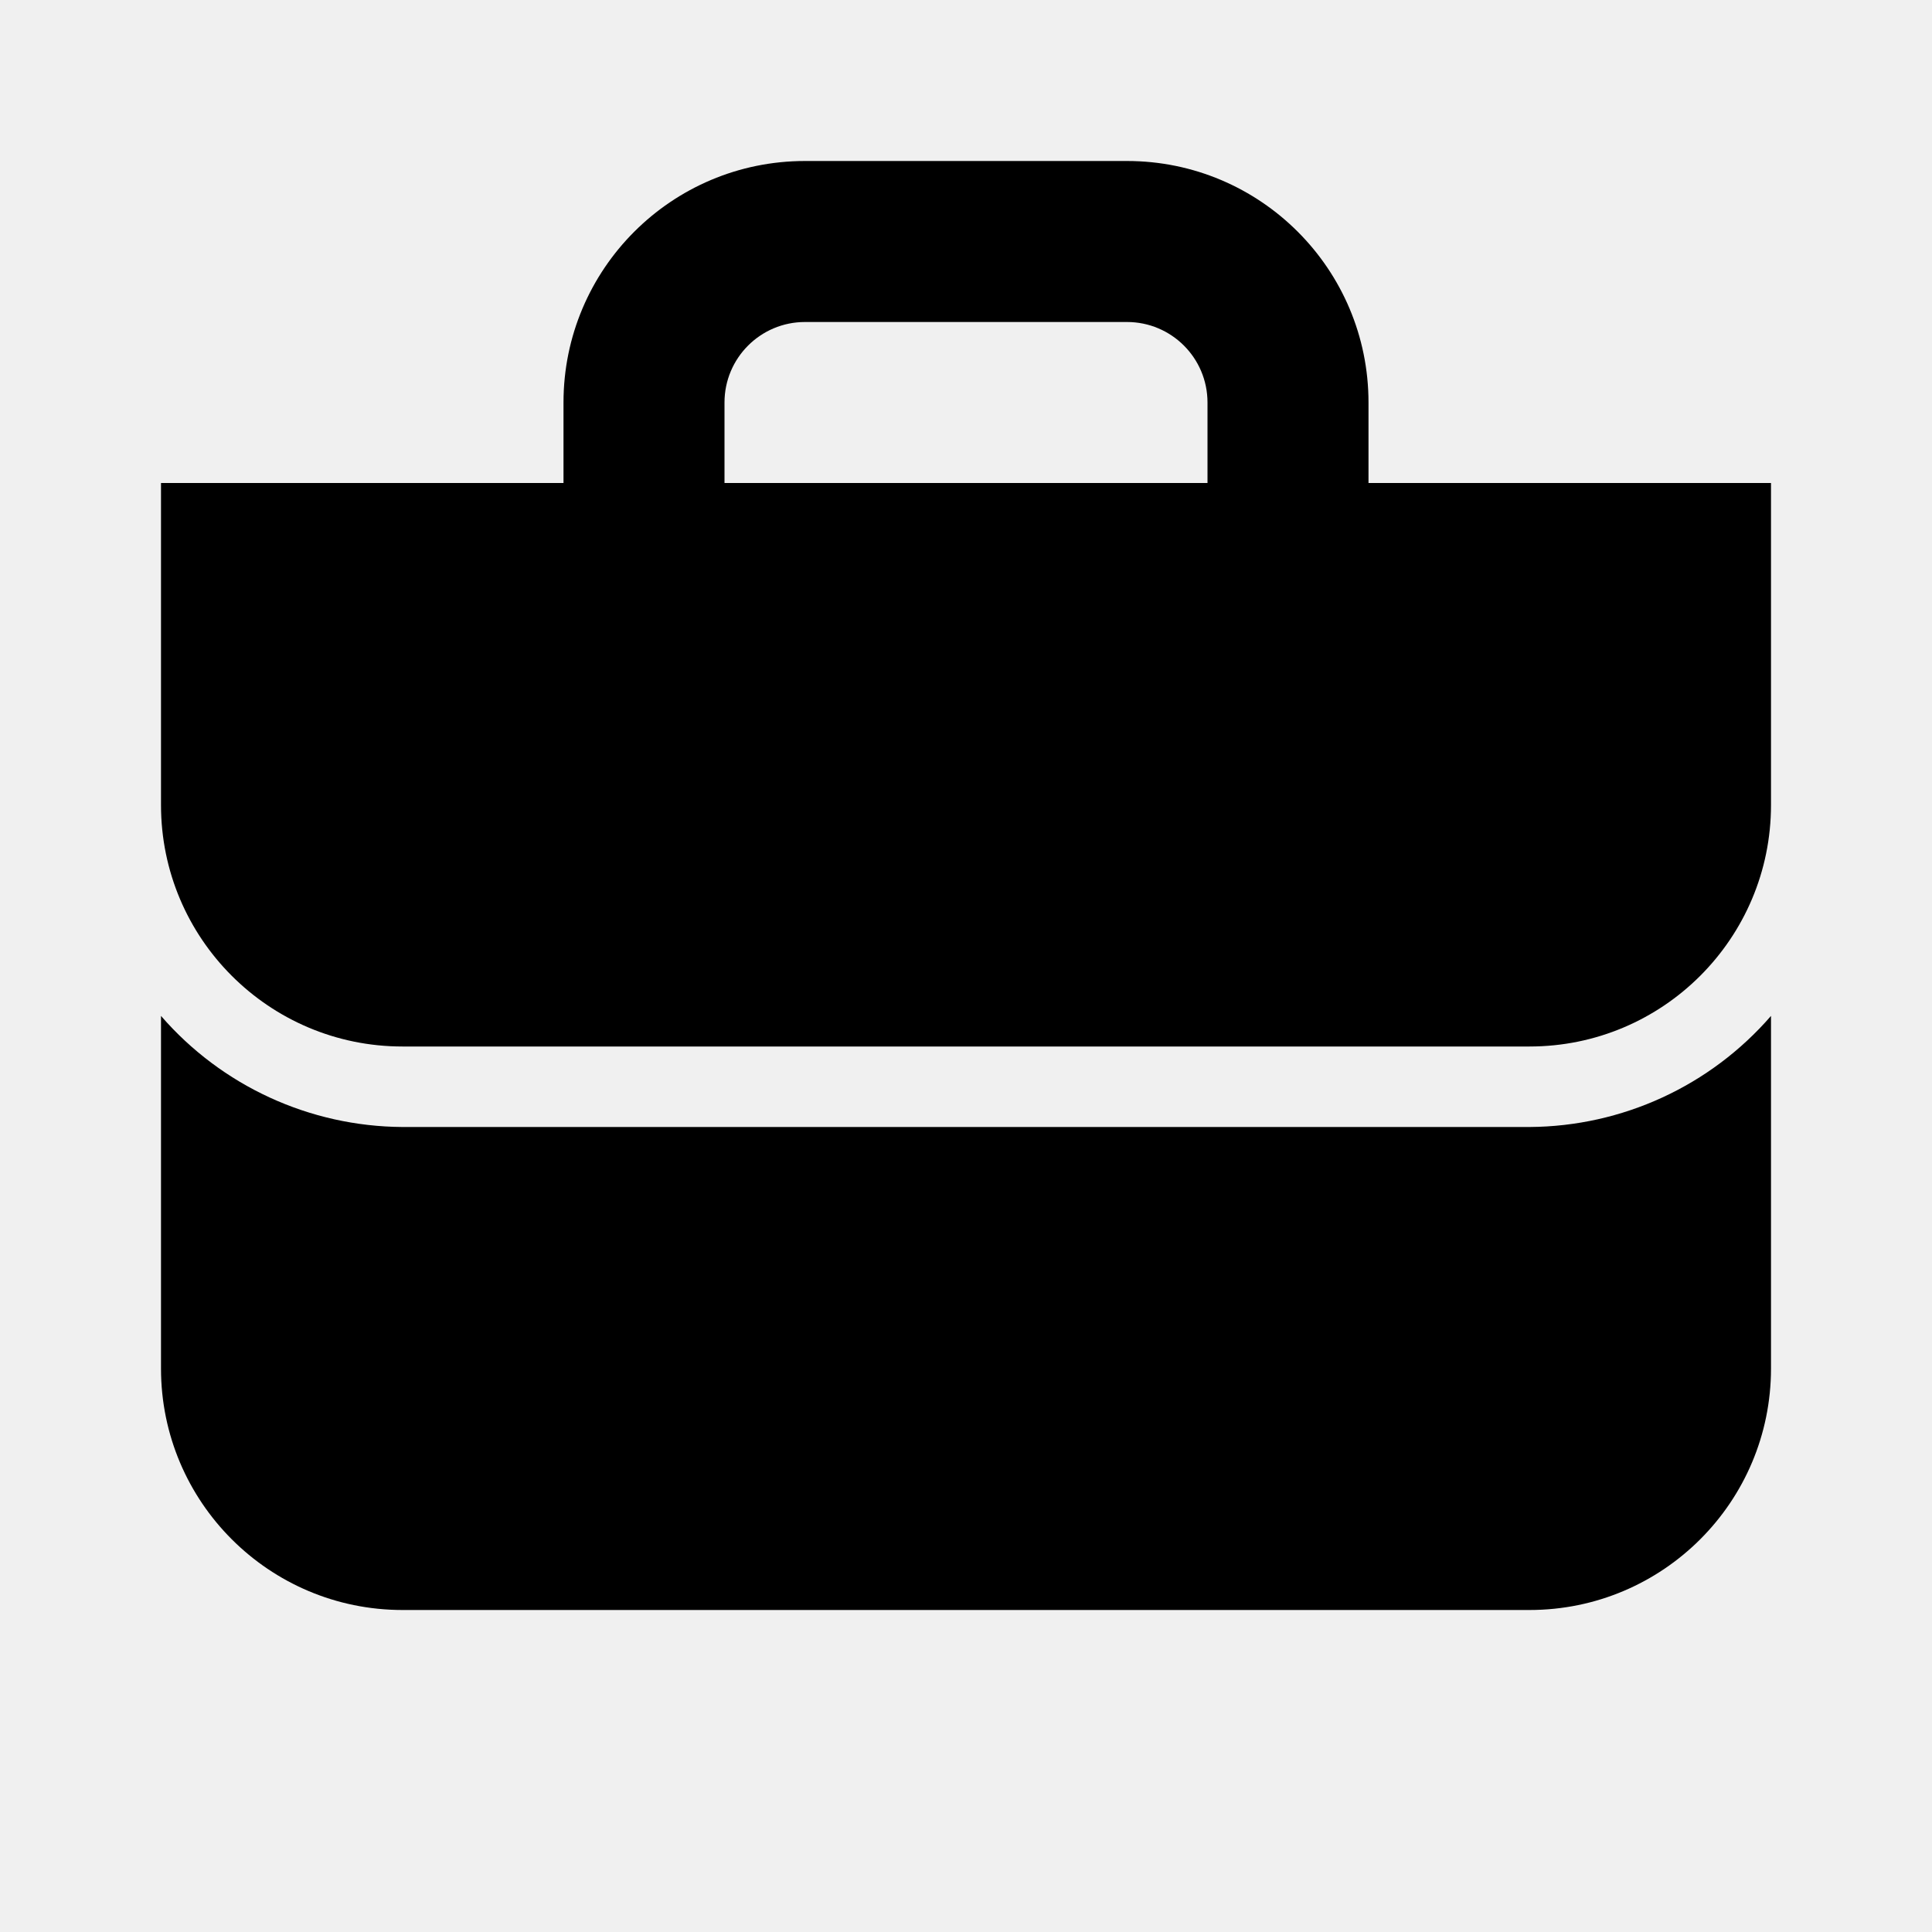
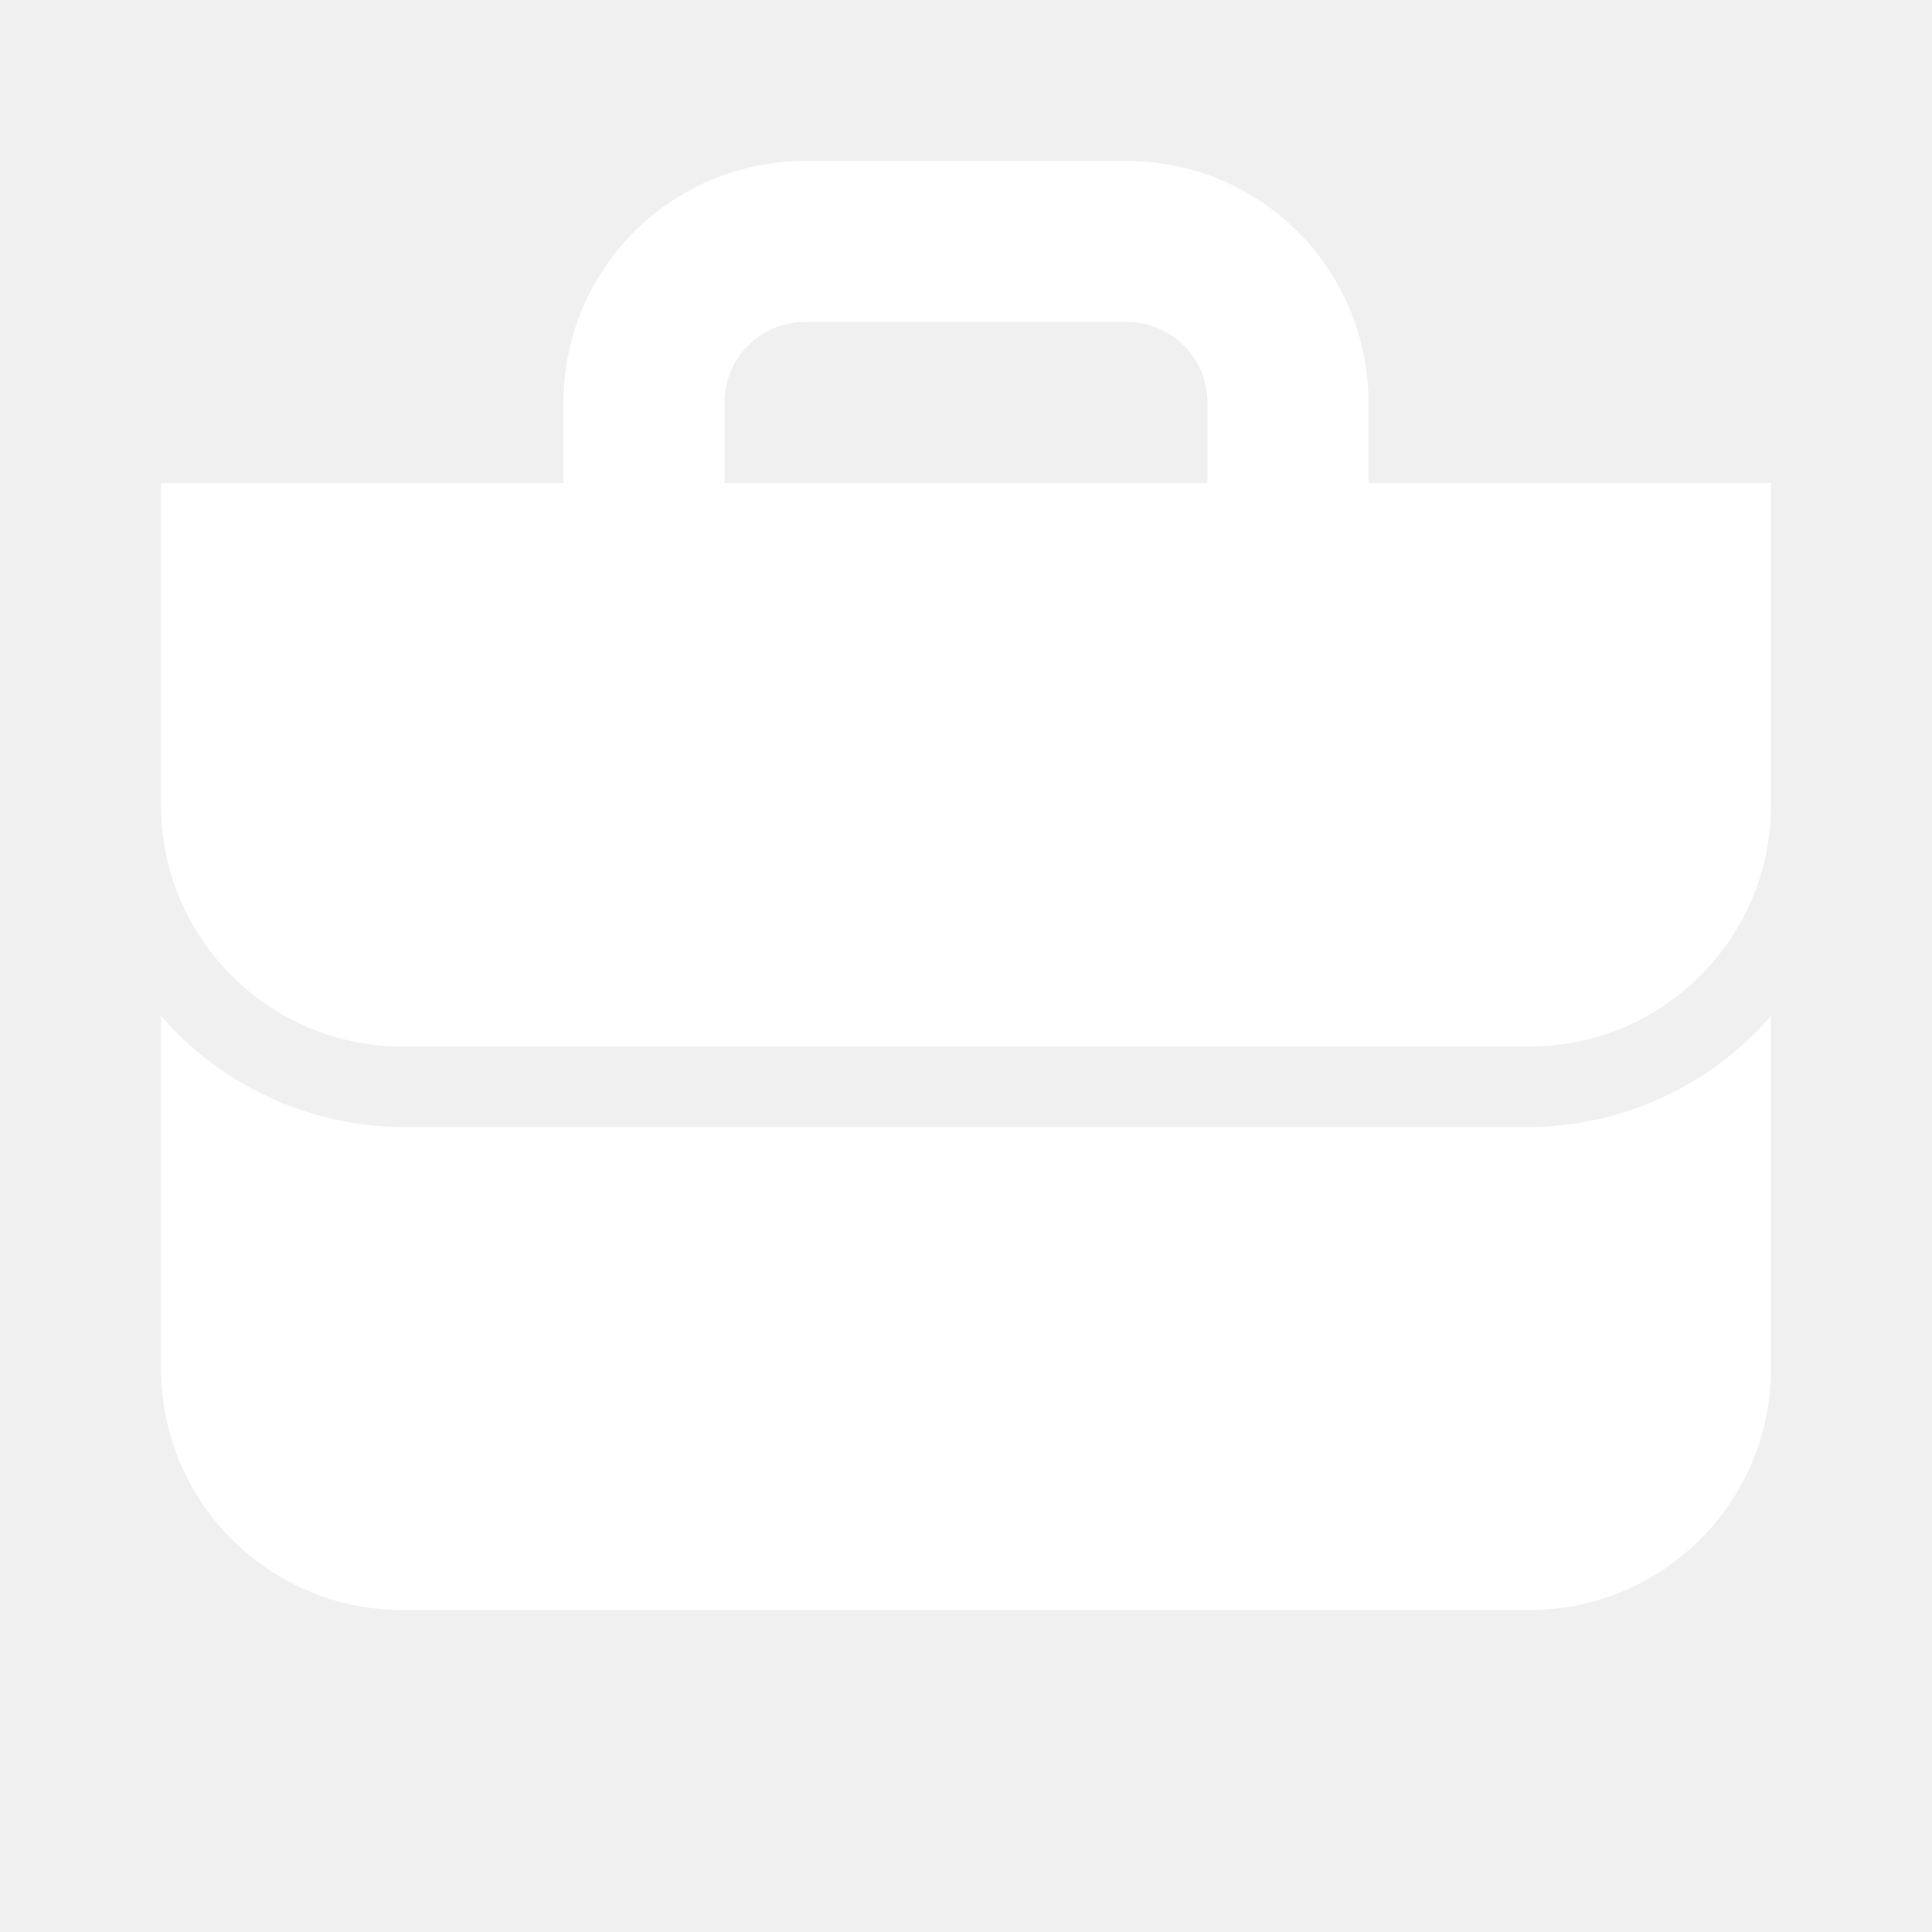
- <svg xmlns="http://www.w3.org/2000/svg" viewBox="0 0 24 24" data-supported-dps="24x24" fill="currentColor" class="mercado-match" width="24" height="24" focusable="false">
+ <svg xmlns="http://www.w3.org/2000/svg" viewBox="0 0 24 24" data-supported-dps="24x24" fill="white" class="mercado-match" width="24" height="24" focusable="false">
  <path d="M17 6V5a3 3 0 00-3-3h-4a3 3 0 00-3 3v1H2v4a3 3 0 003 3h14a3 3 0 003-3V6zM9 5a1 1 0 011-1h4a1 1 0 011 1v1H9zm10 9a4 4 0 003-1.38V17a3 3 0 01-3 3H5a3 3 0 01-3-3v-4.38A4 4 0 005 14z" />
</svg>
